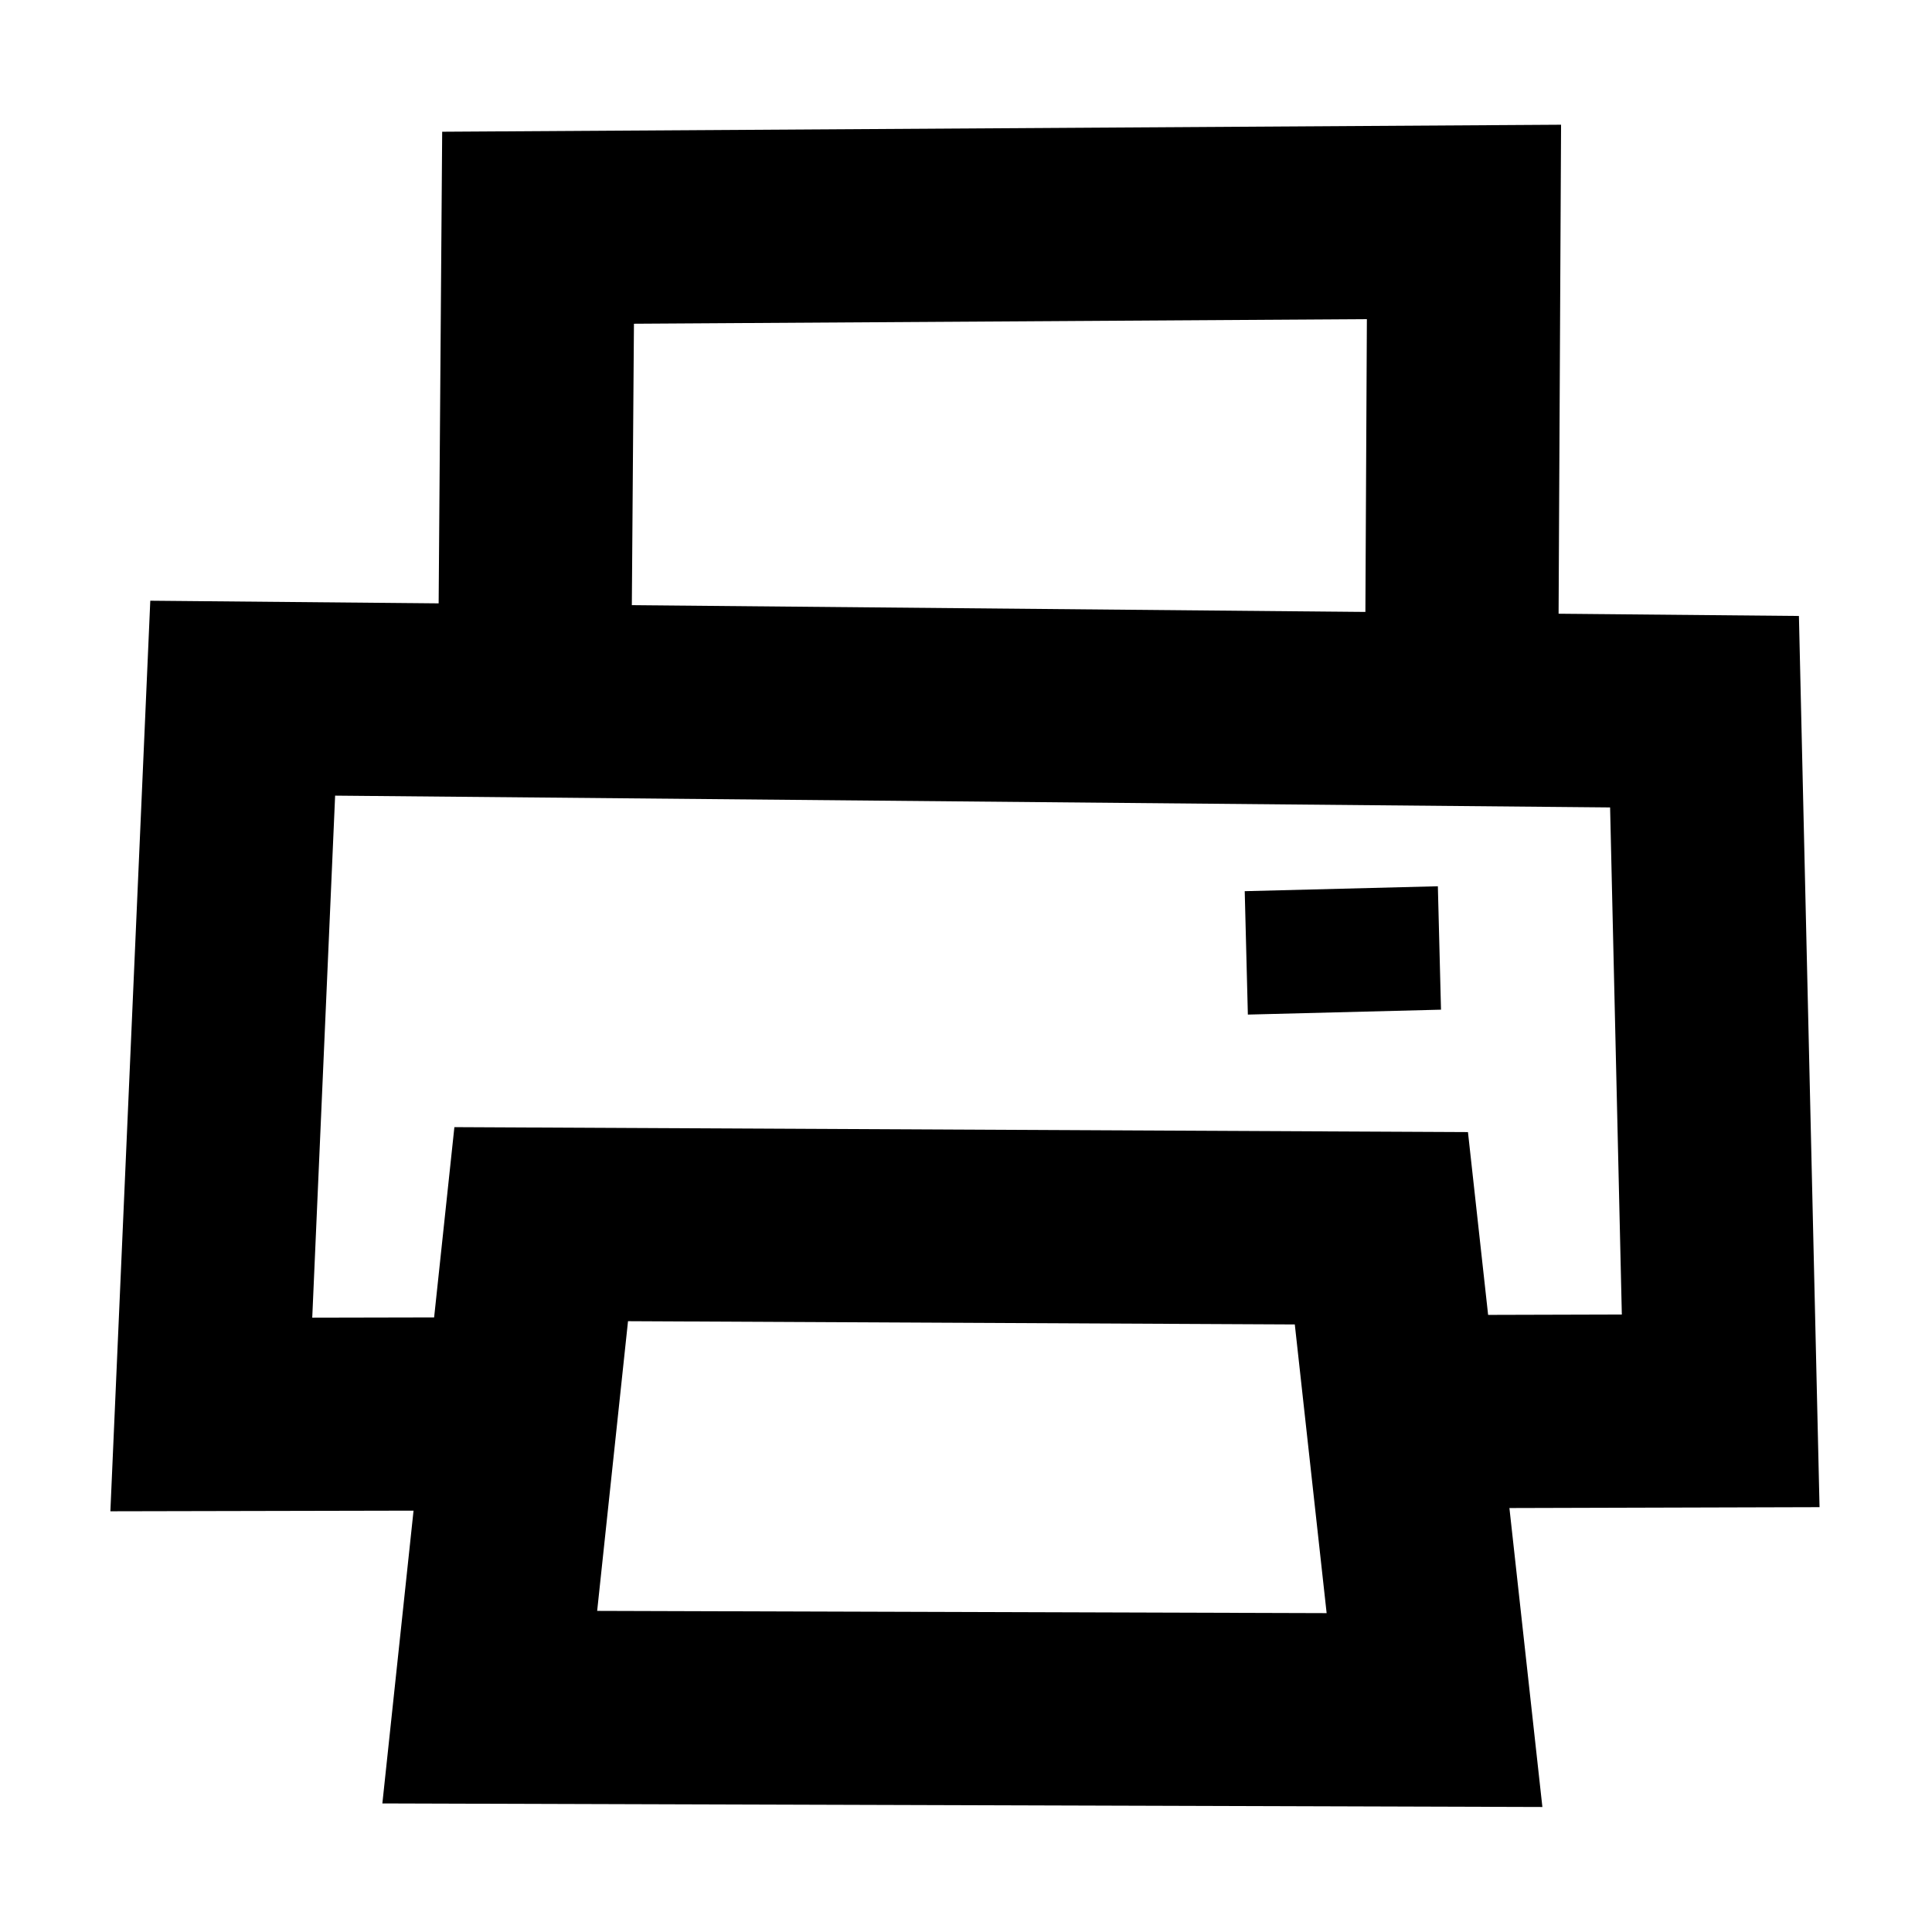
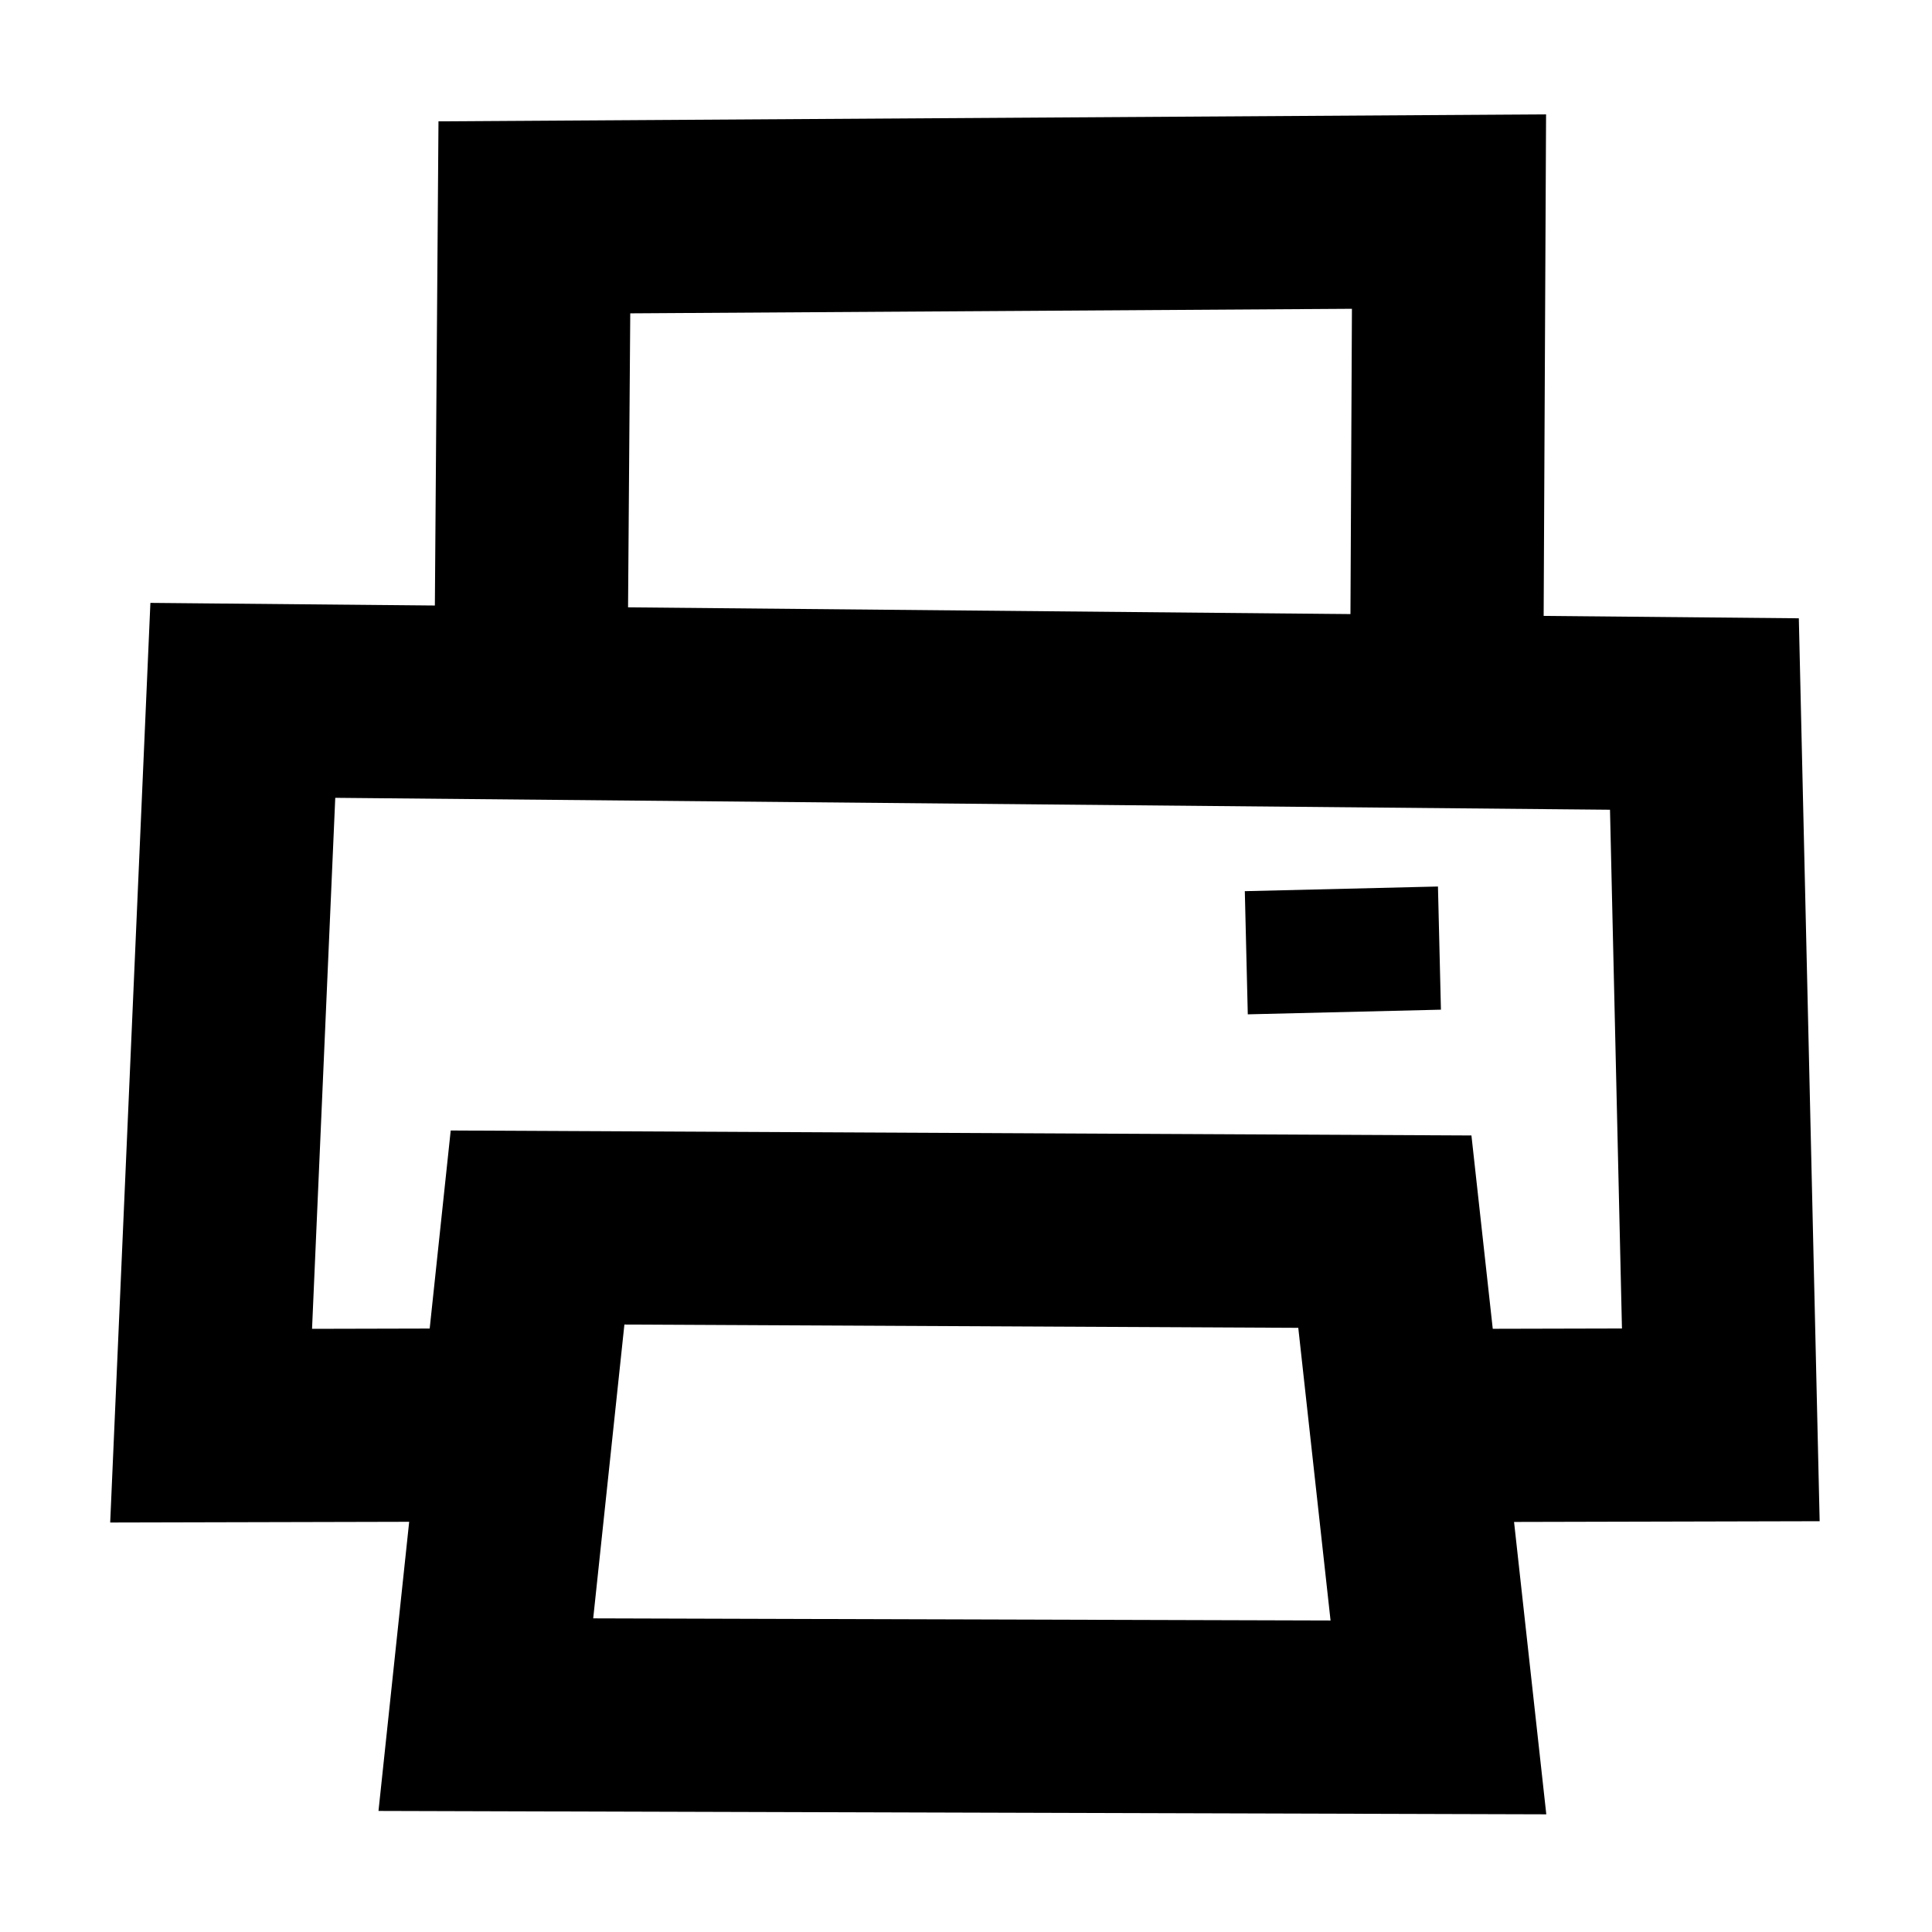
<svg xmlns="http://www.w3.org/2000/svg" id="Layer_3" viewBox="0 0 80 80">
  <defs>
    <style>.cls-1{fill:none;stroke:#000;stroke-miterlimit:10;stroke-width:8px;}</style>
  </defs>
-   <polyline class="cls-1" points="23.11 58.54 8.75 58.57 10.05 28.91 70.58 29.47 71.25 58.42 56.96 58.46" />
-   <polygon class="cls-1" points="22.41 50.69 20.28 70.69 59.4 70.81 57.2 50.86 22.41 50.69" />
-   <polyline class="cls-1" points="22.15 26.79 22.28 9.43 60.62 9.19 60.53 26.95" />
-   <line class="cls-1" x1="55.54" y1="36.8" x2="55.67" y2="41.91" />
+   <polyline class="cls-1" points="23 59 8.742 59.034 10.055 29 70.576 29.566 71.255 59 57 59.034" />
+   <polygon class="cls-1" points="22.259 50.829 20.118 71 59.562 71.114 57.344 51 22.259 50.829" />
+   <polyline class="cls-1" points="22 26 22.127 9 60 8.761 59.912 27" />
+   <line class="cls-1" x1="55.544" y1="36.805" x2="55.667" y2="41.905" />
</svg>
